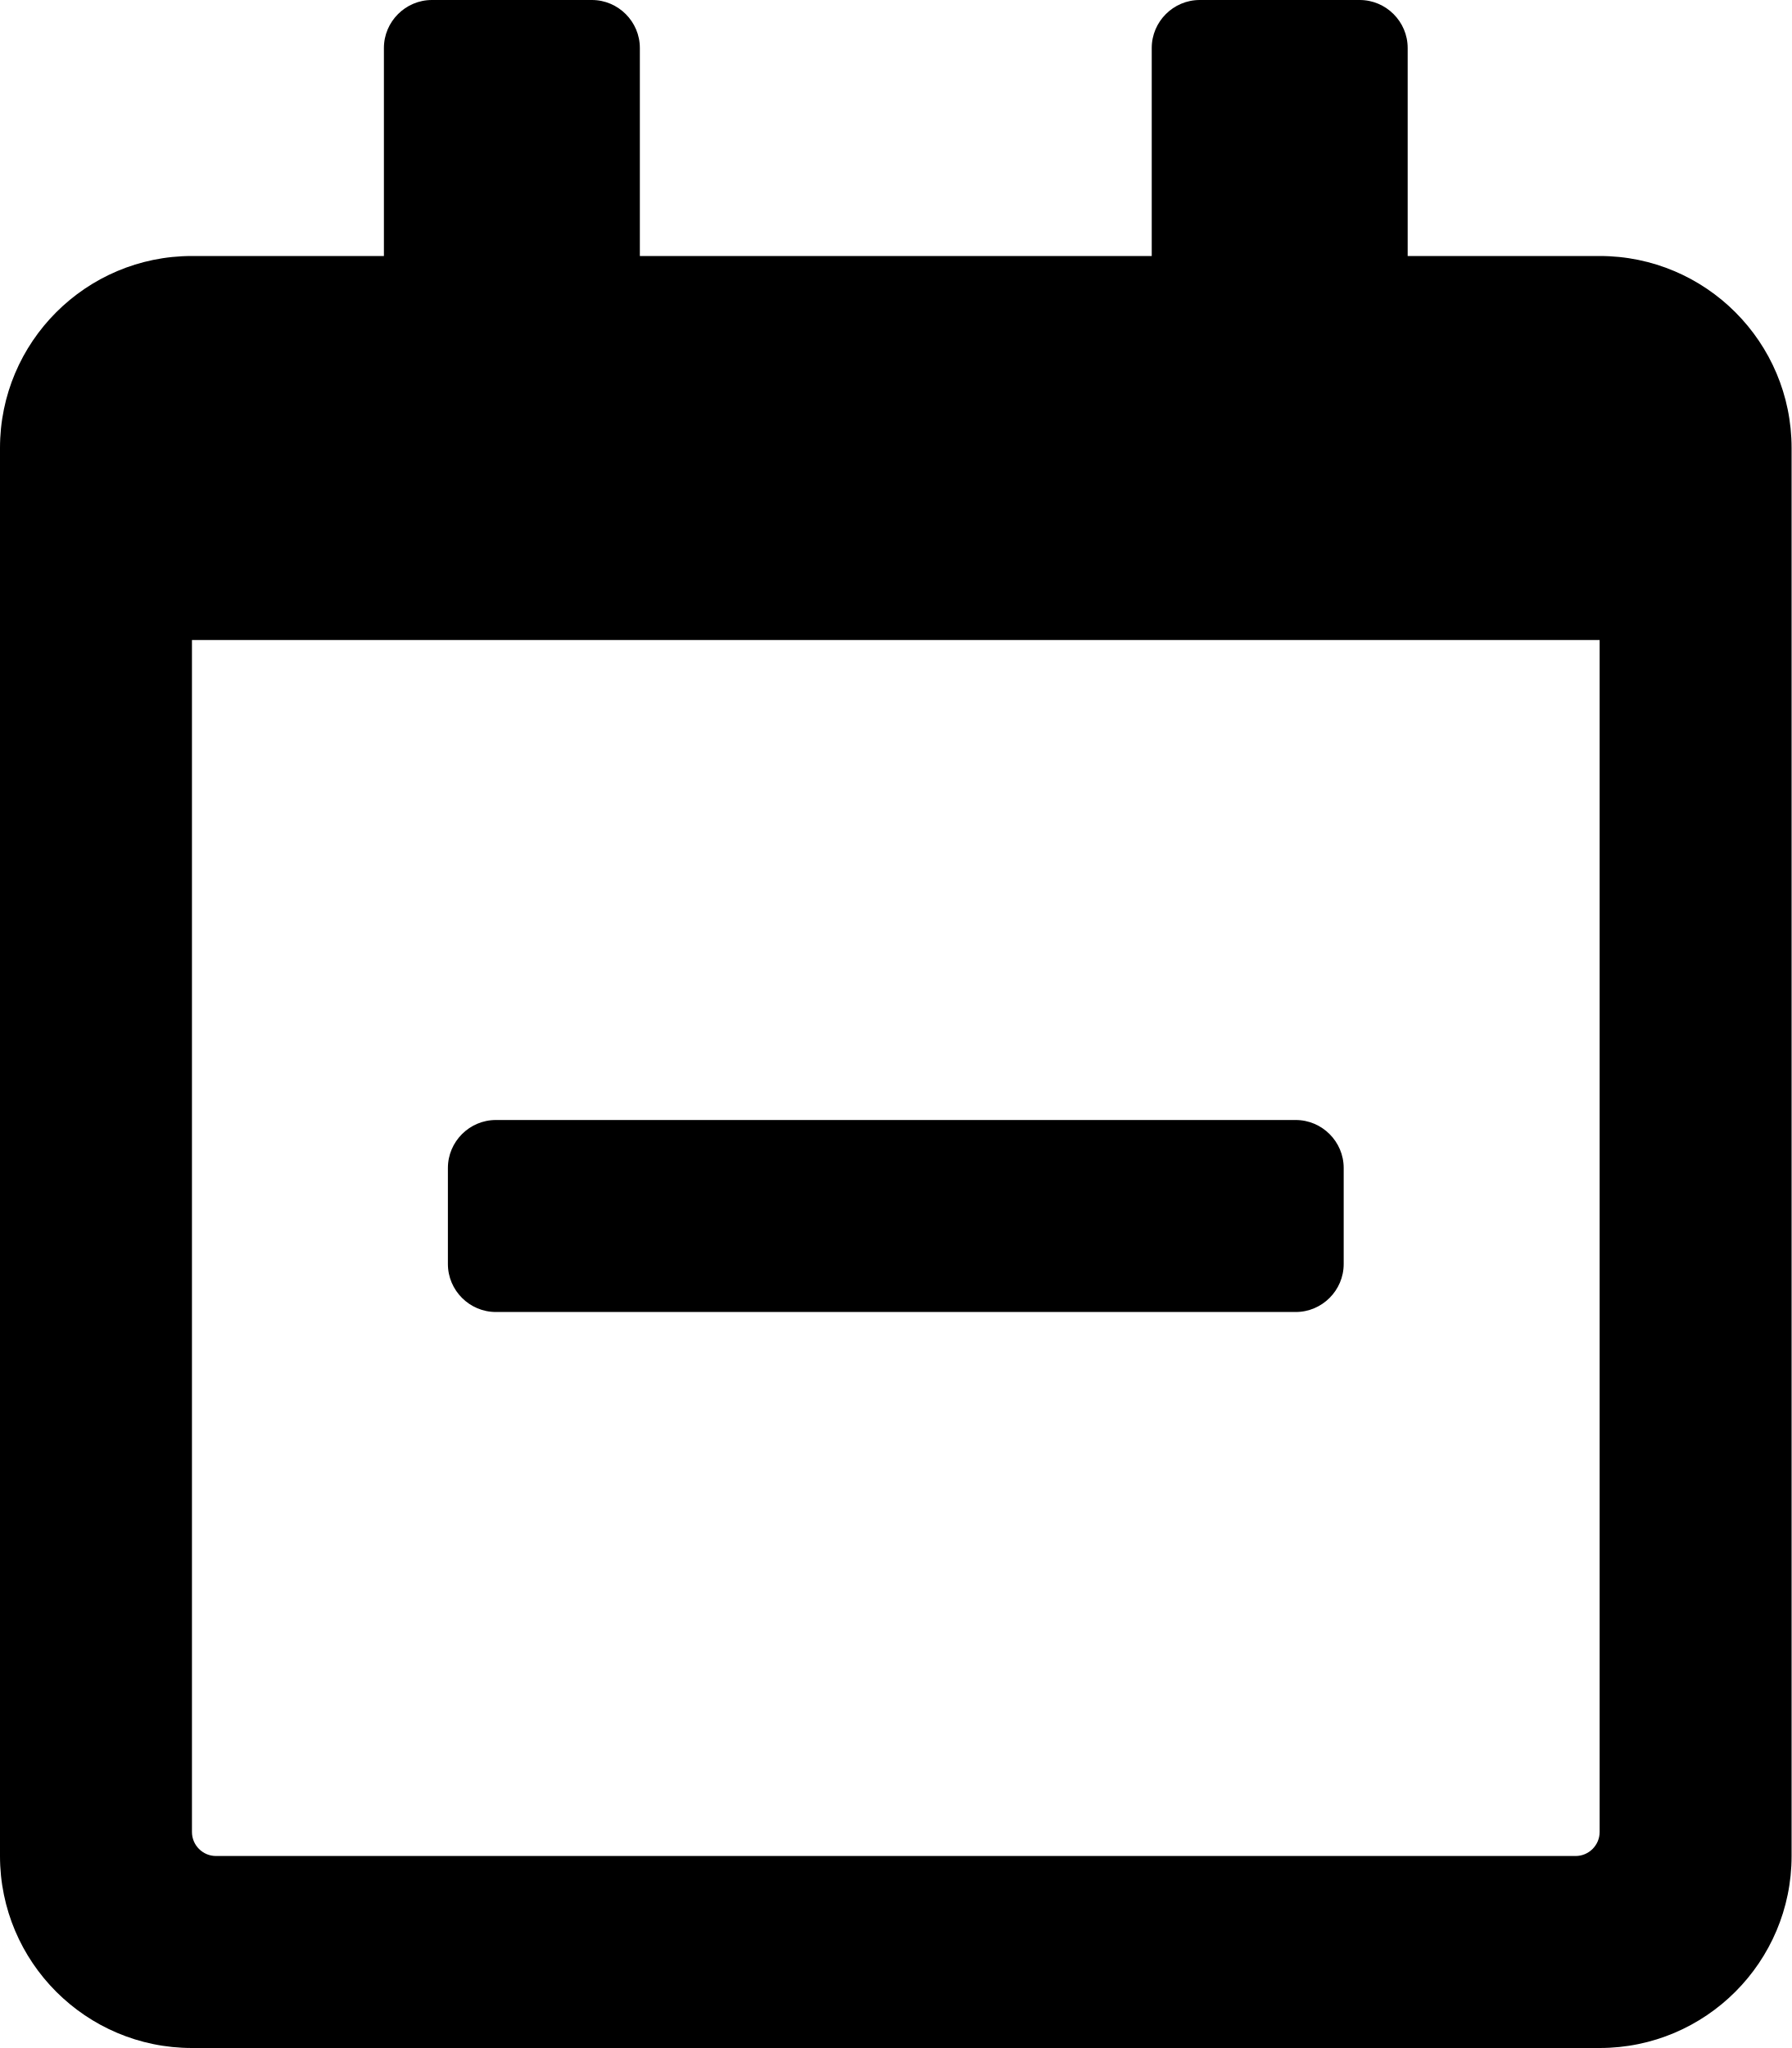
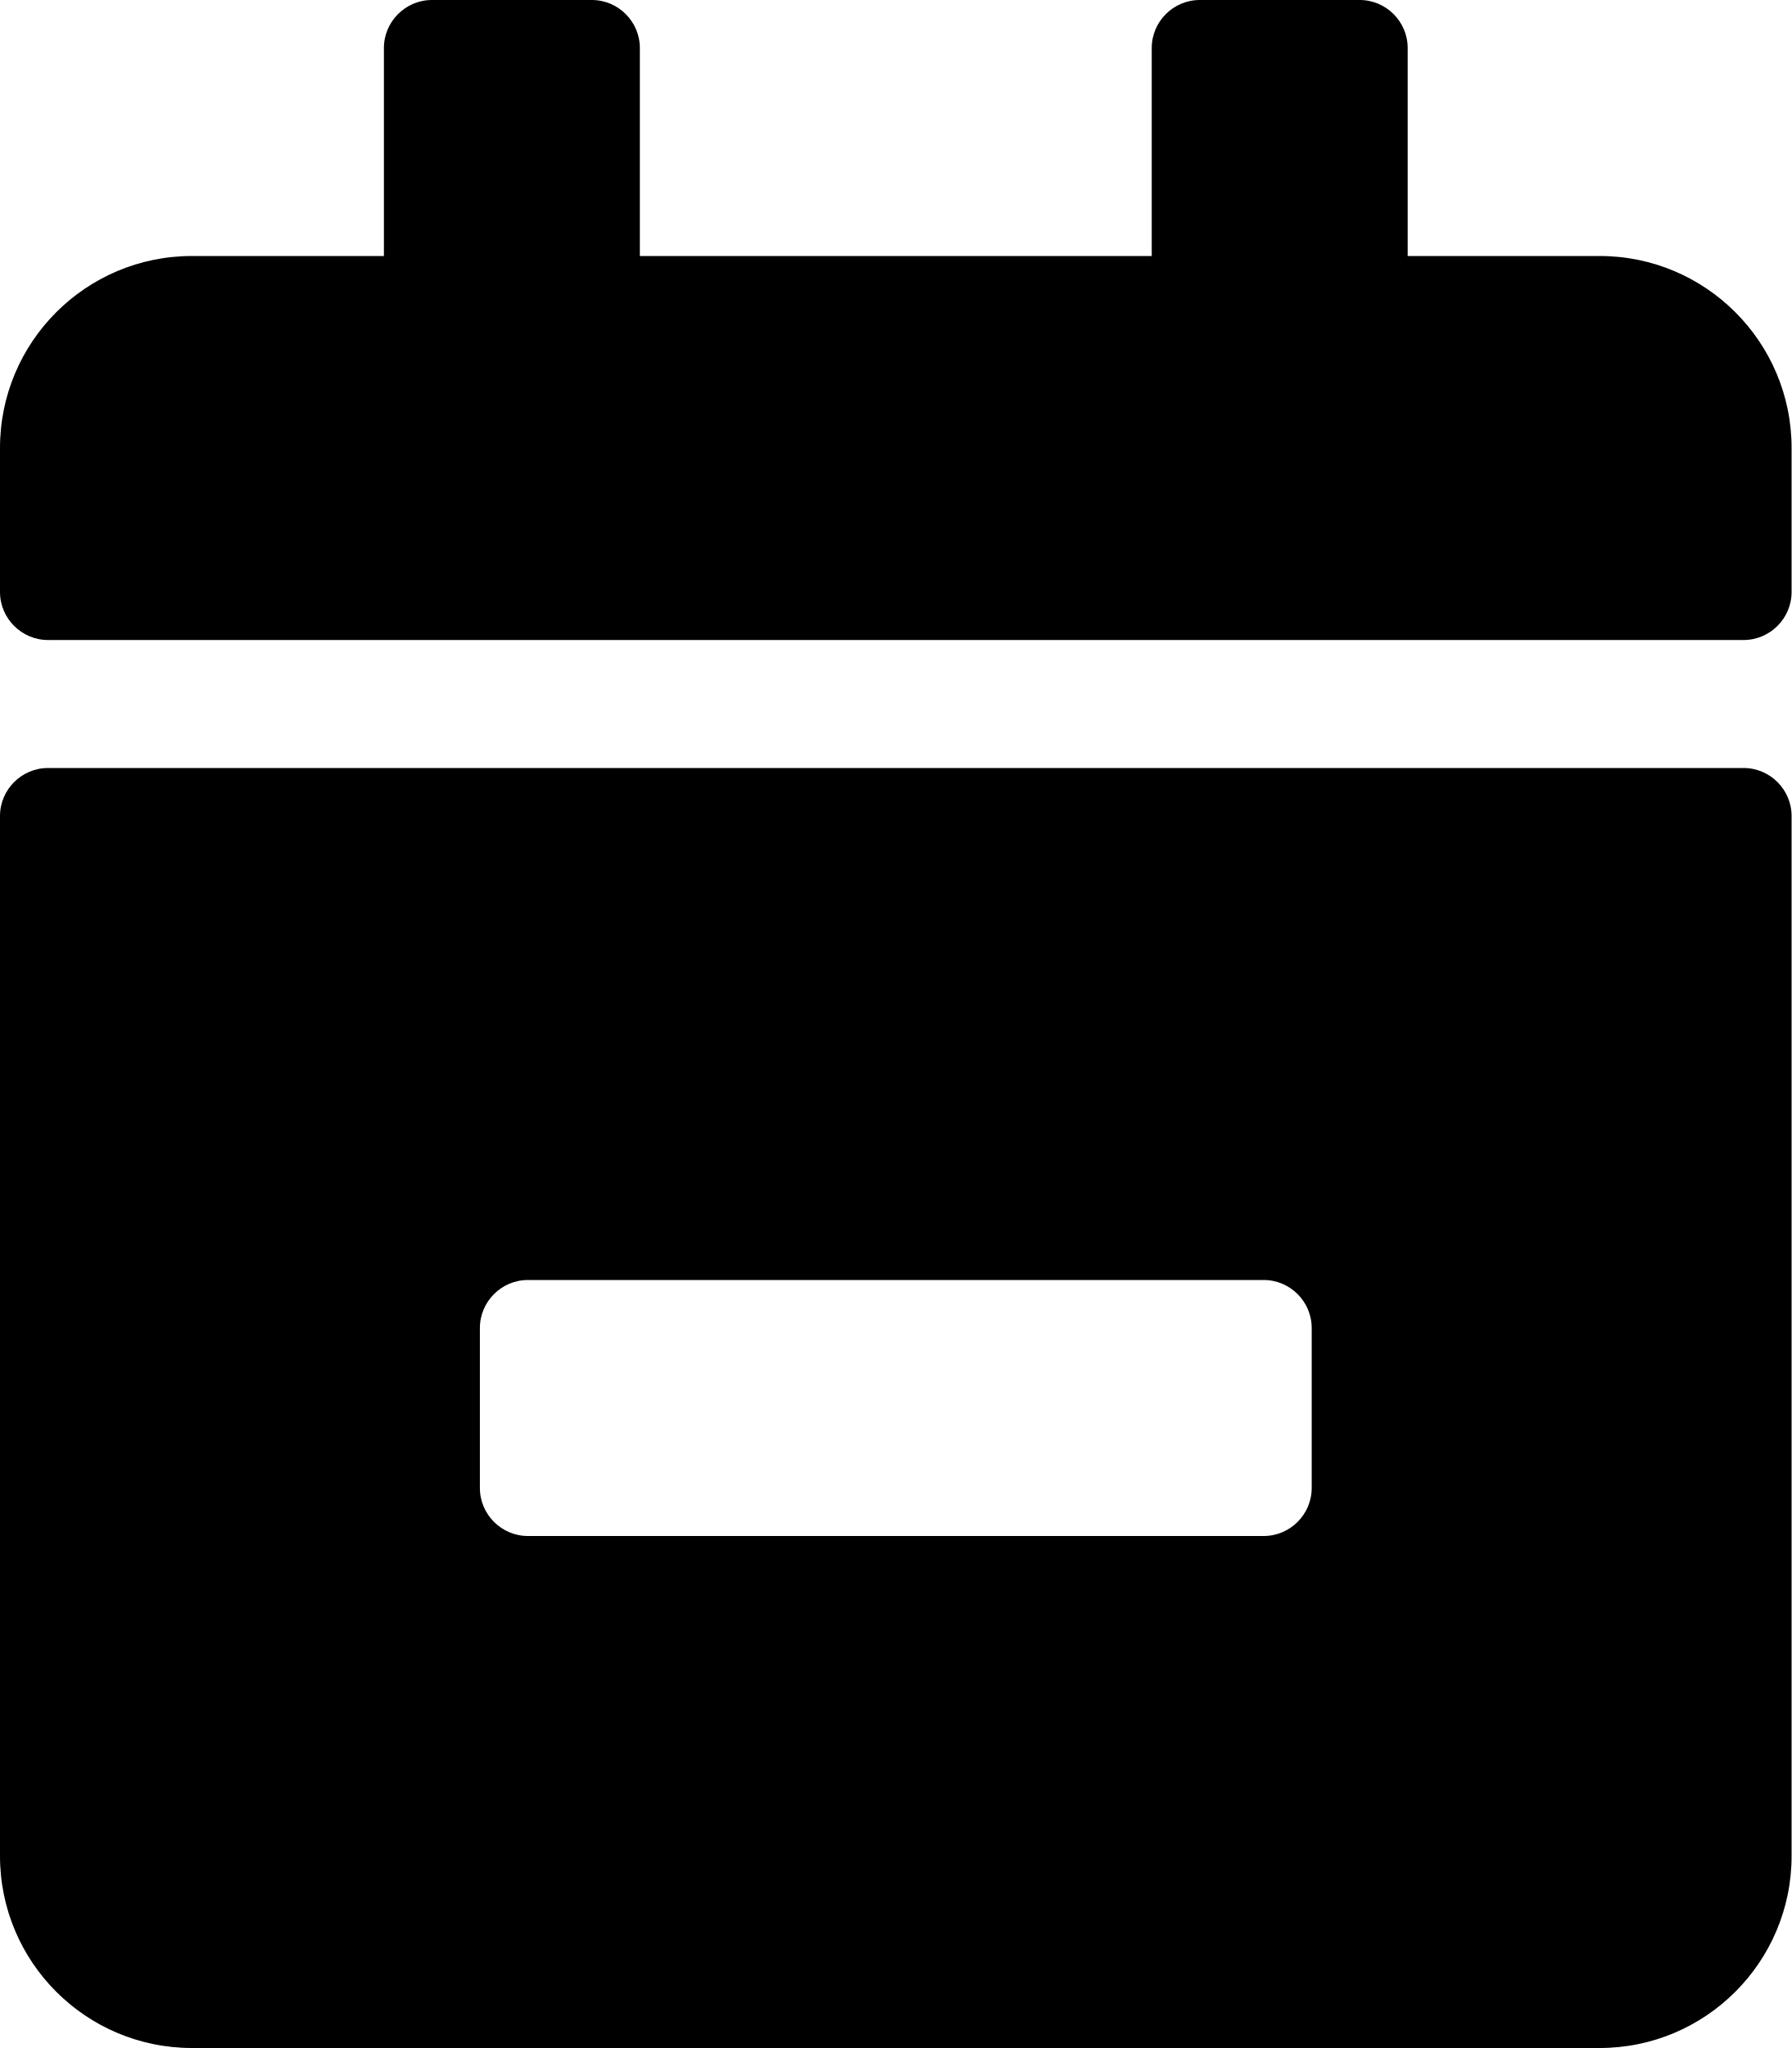
<svg xmlns="http://www.w3.org/2000/svg" viewBox="0 0 448 512">
-   <path d="M124 328c-6.6 0-12-5.4-12-12v-24c0-6.6 5.4-12 12-12h200c6.6 0 12 5.4 12 12v24c0 6.6-5.4 12-12 12H124zm324-216v352c0 26.5-21.5 48-48 48H48c-26.5 0-48-21.5-48-48V112c0-26.5 21.5-48 48-48h48V12c0-6.6 5.4-12 12-12h40c6.6 0 12 5.4 12 12v52h128V12c0-6.6 5.4-12 12-12h40c6.6 0 12 5.4 12 12v52h48c26.5 0 48 21.5 48 48zm-48 346V160H48v298c0 3.3 2.7 6 6 6h340c3.3 0 6-2.7 6-6z" />
+   <path d="M436 160H12c-6.6 0-12-5.4-12-12v-36c0-26.5 21.5-48 48-48h48V12c0-6.6 5.4-12 12-12h40c6.6 0 12 5.4 12 12v52h128V12c0-6.6 5.4-12 12-12h40c6.6 0 12 5.4 12 12v52h48c26.5 0 48 21.5 48 48v36c0 6.6-5.4 12-12 12zM12 192h424c6.6 0 12 5.4 12 12v260c0 26.5-21.5 48-48 48H48c-26.5 0-48-21.5-48-48V204c0-6.6 5.4-12 12-12zm304 192c6.6 0 12-5.4 12-12v-40c0-6.6-5.4-12-12-12H132c-6.6 0-12 5.4-12 12v40c0 6.6 5.4 12 12 12h184z" />
</svg>
